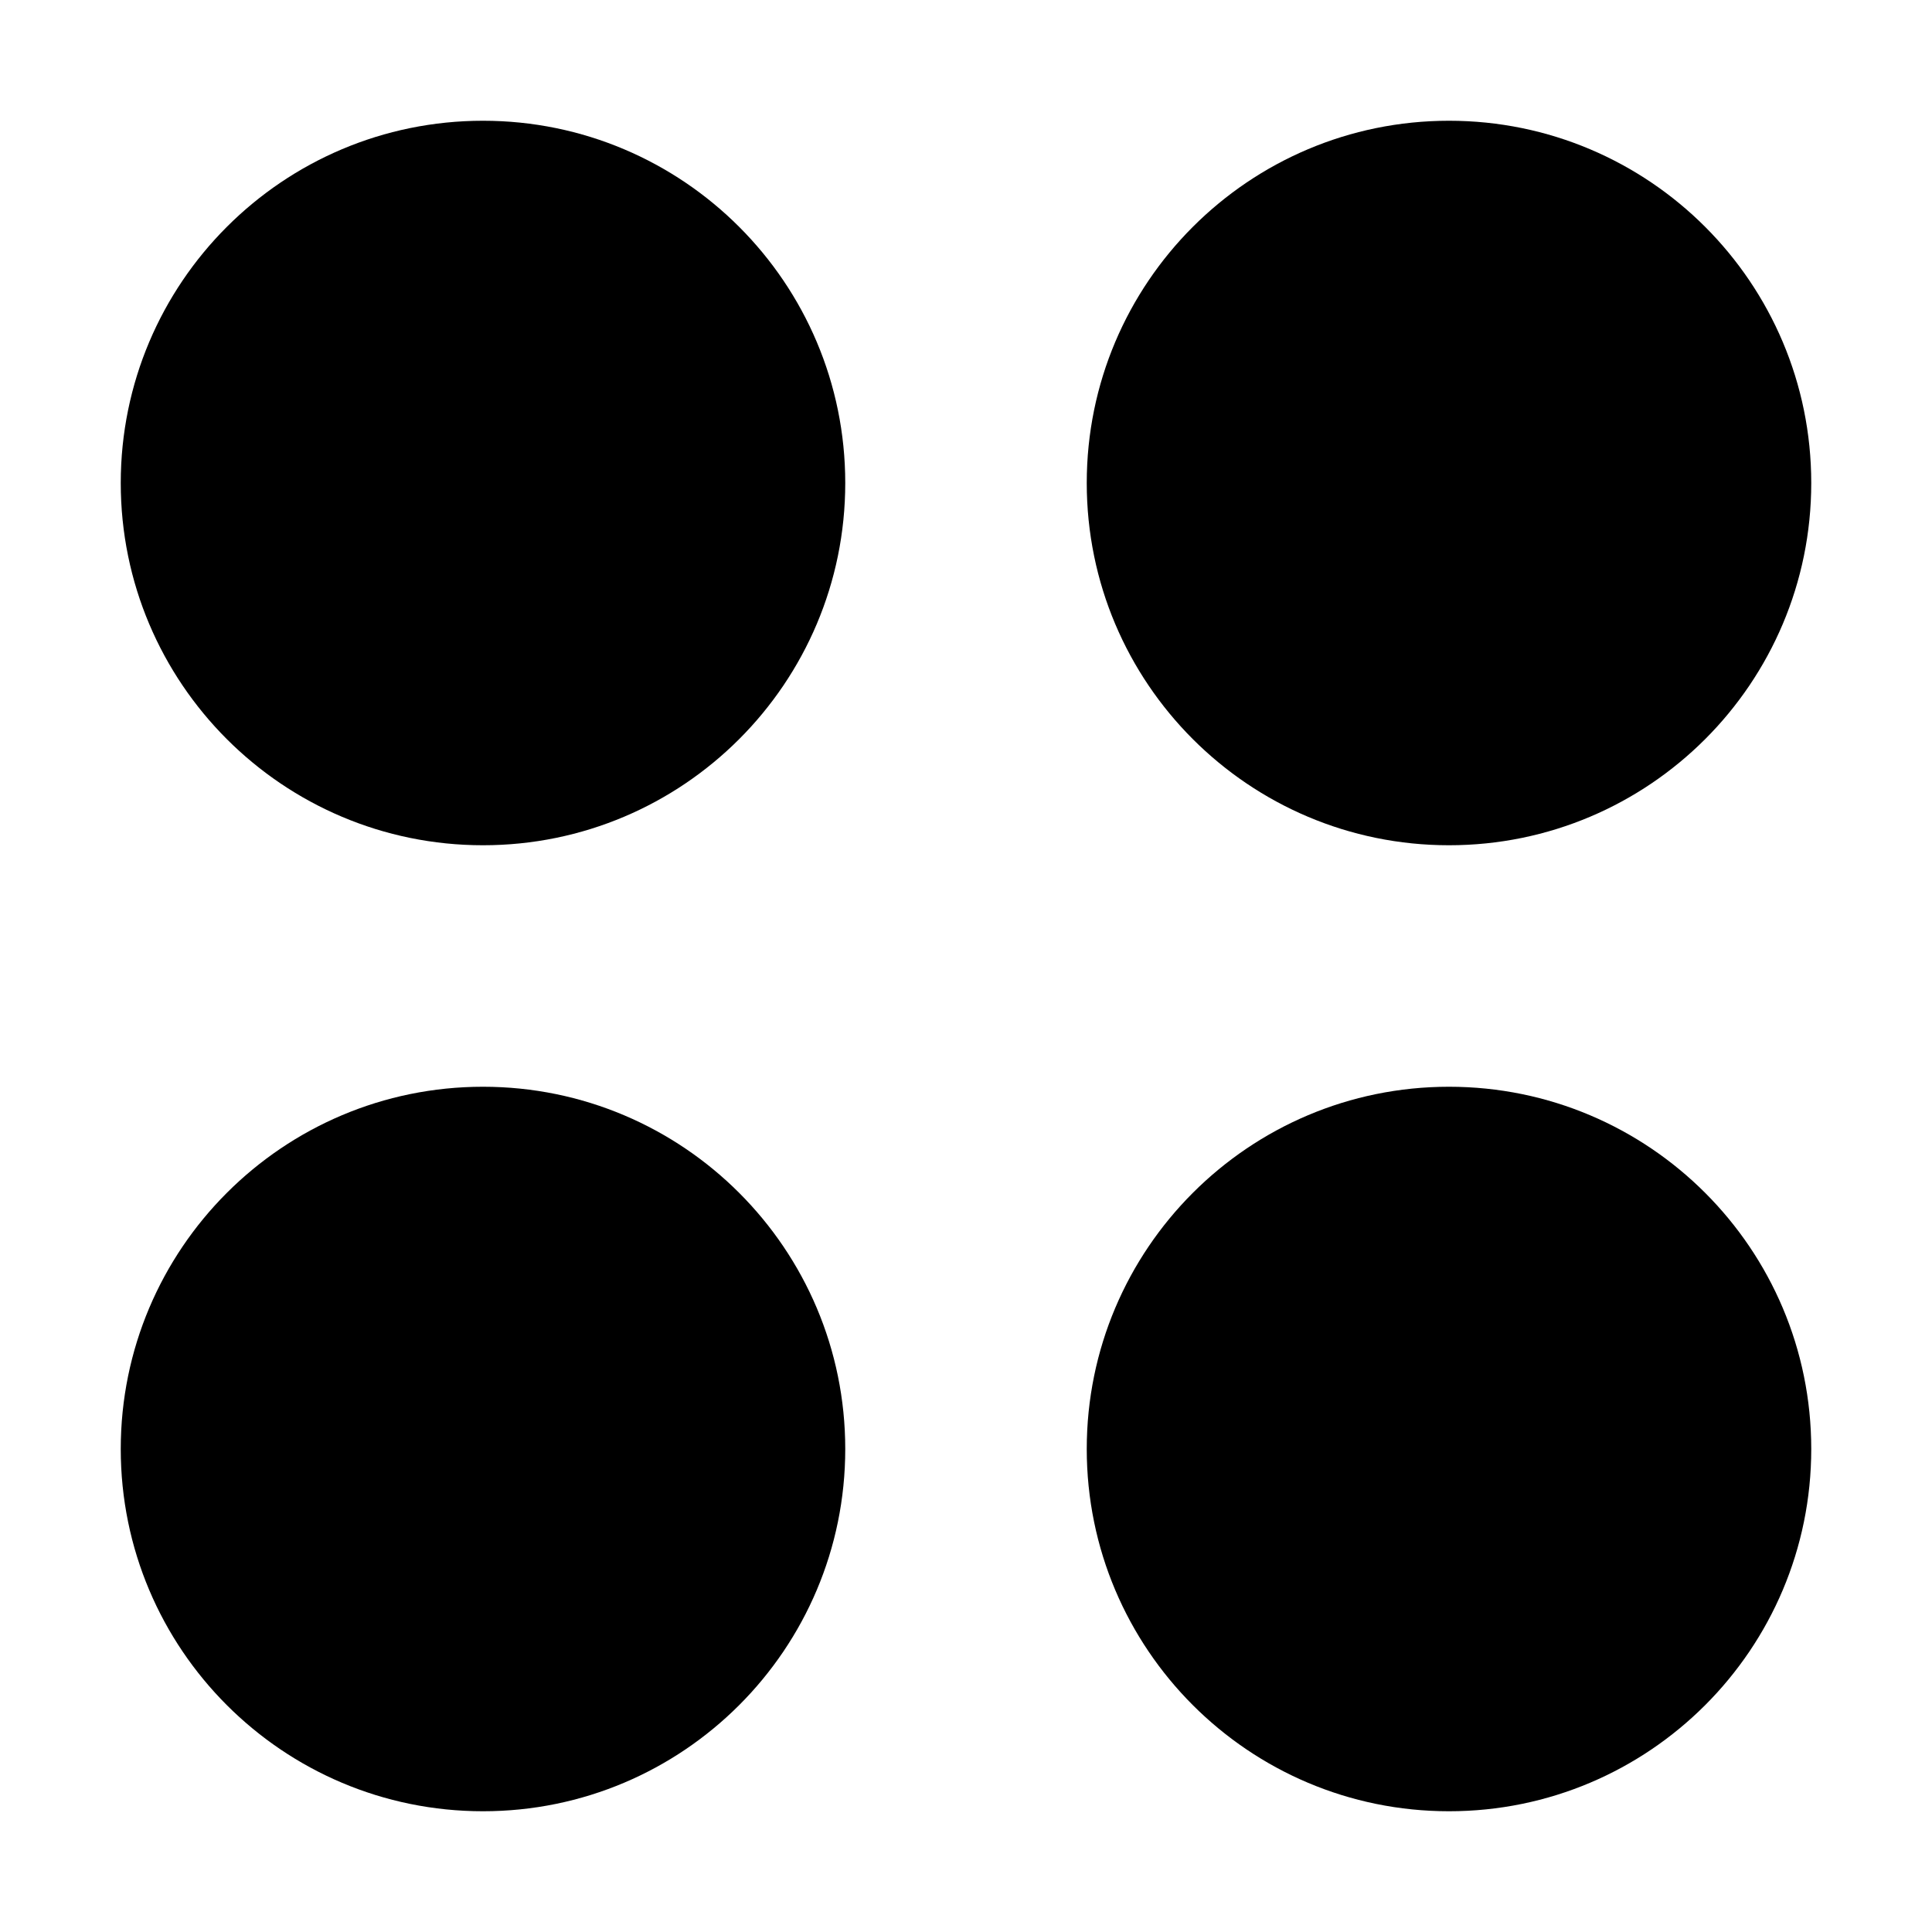
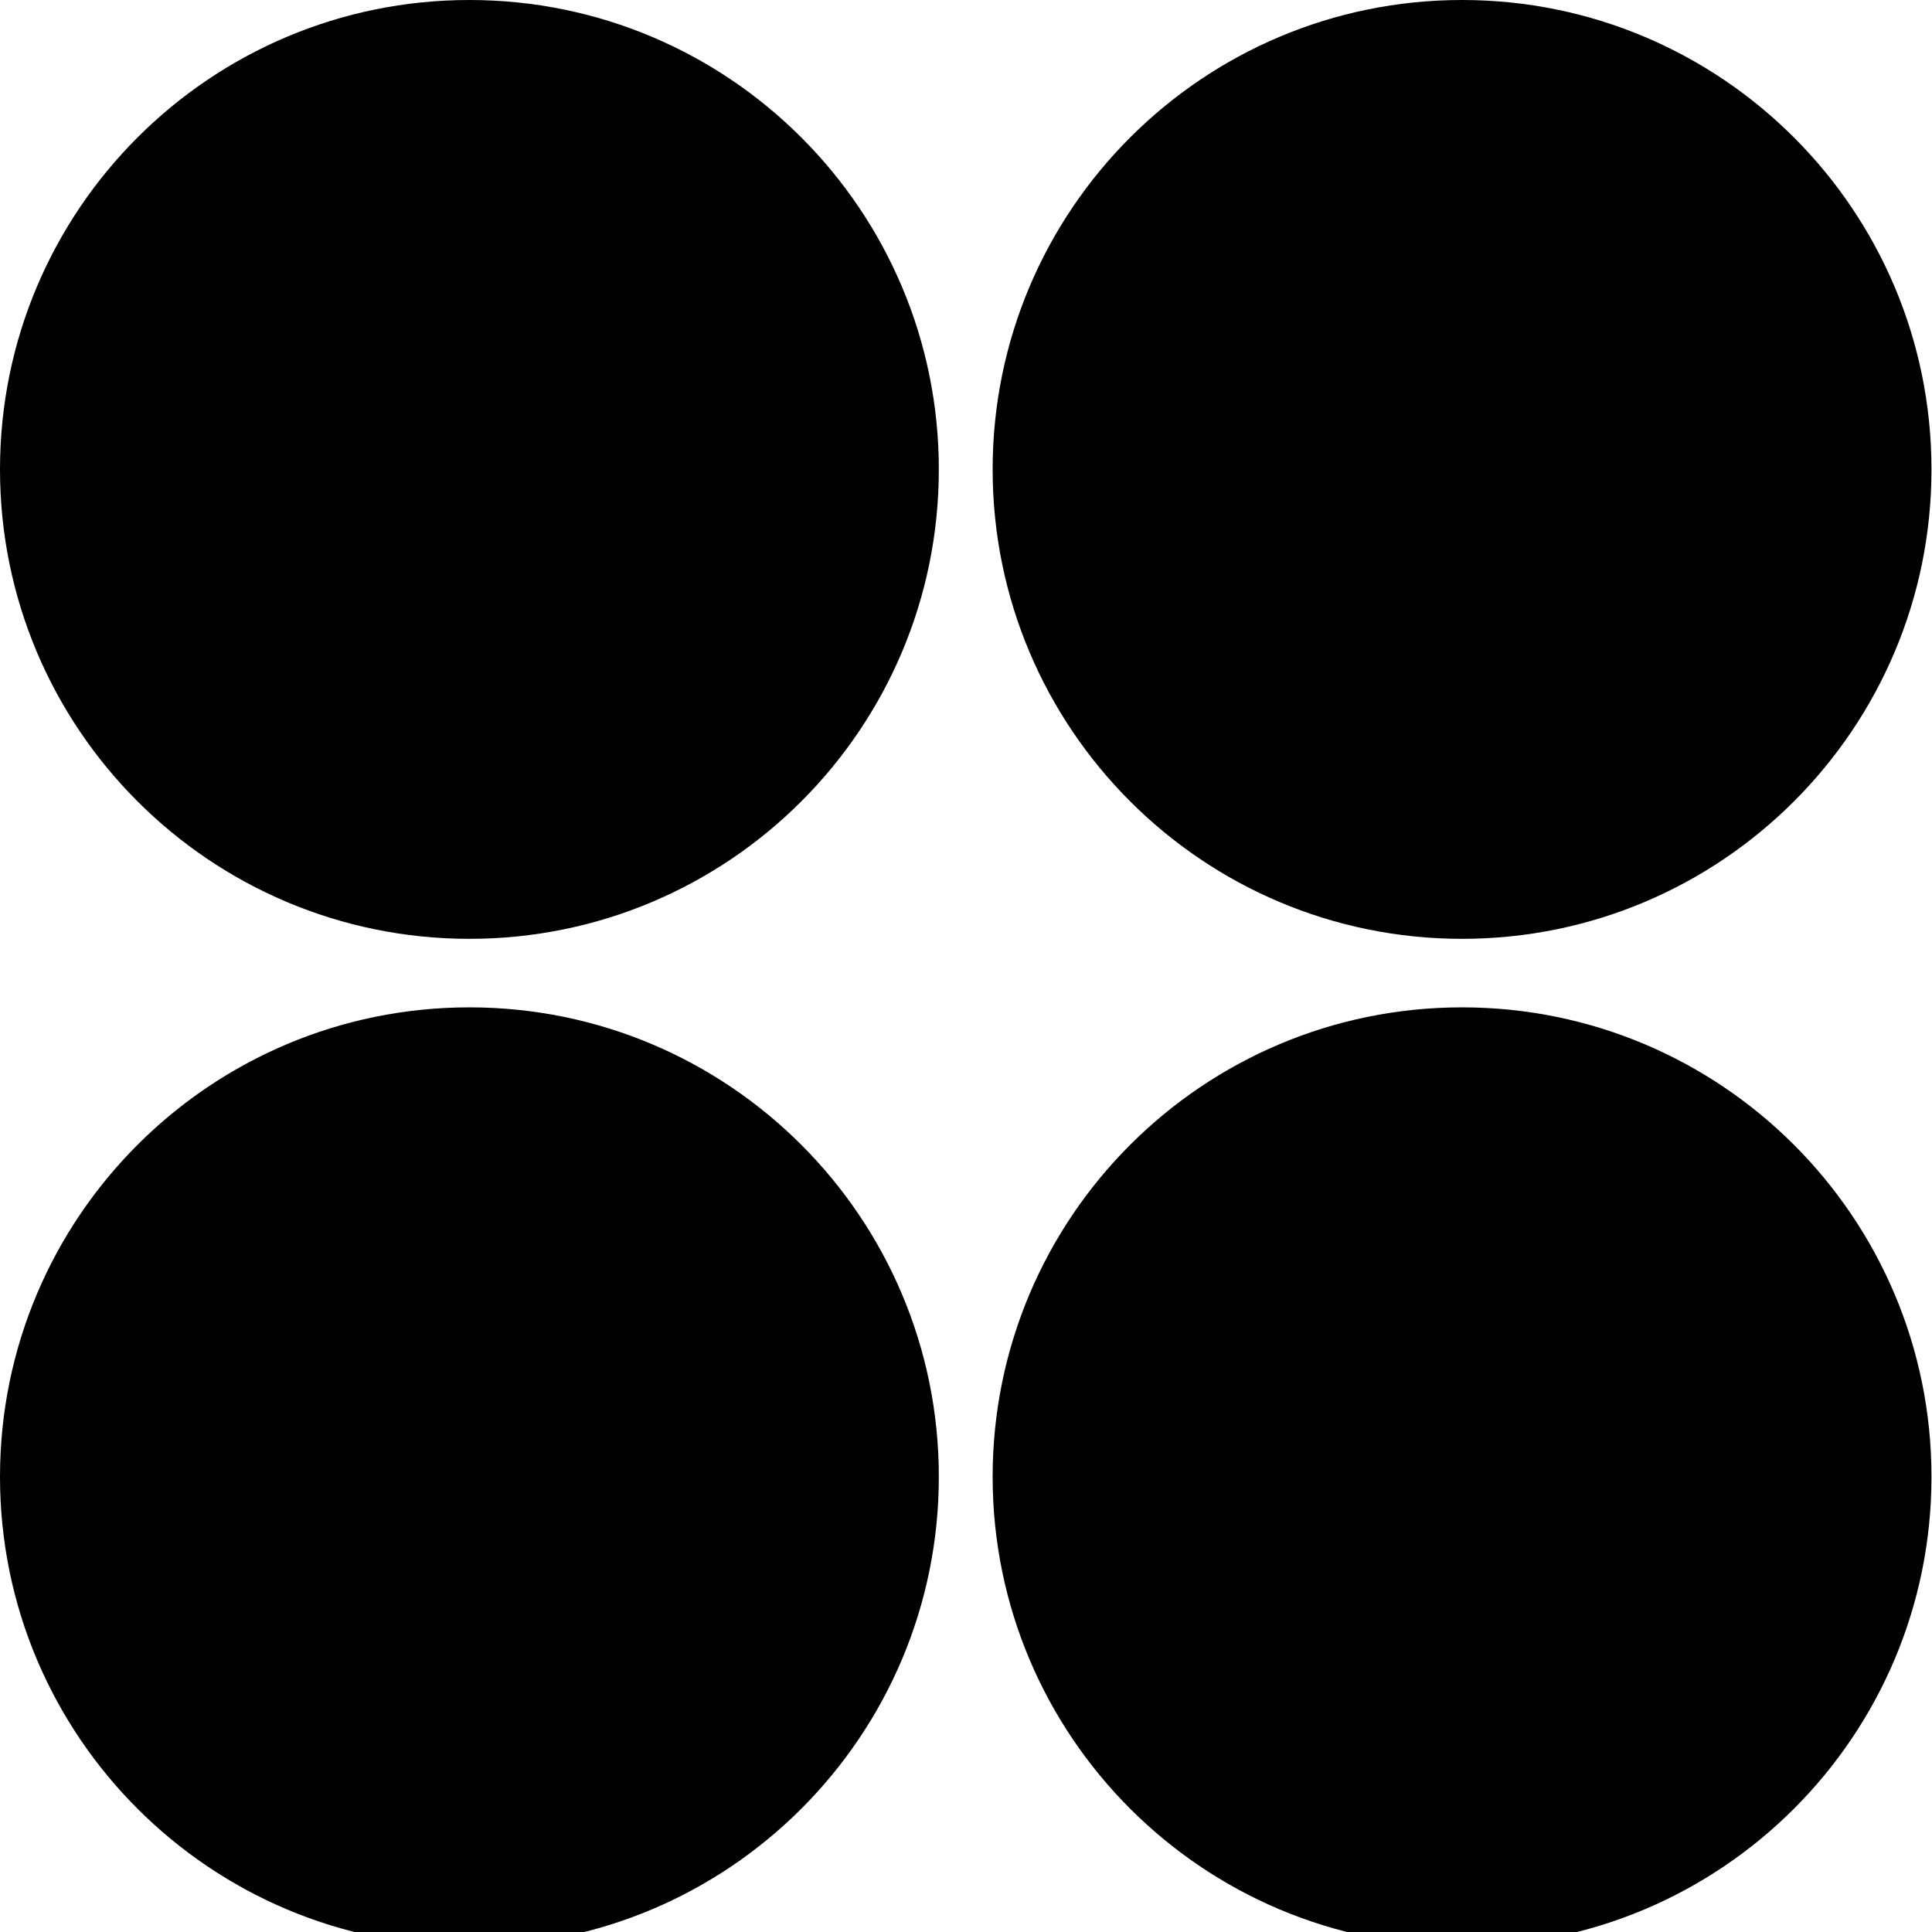
- <svg xmlns="http://www.w3.org/2000/svg" viewBox="0 0 32 32">
-   <g fill="black">
-     <circle cx="8" cy="8" r="6" />
-     <circle cx="24" cy="8" r="6" />
-     <circle cx="8" cy="24" r="6" />
-     <circle cx="24" cy="24" r="6" />
+ <svg xmlns="http://www.w3.org/2000/svg" width="24" height="24" viewBox="0 0 24 24" fill="none">
+   <g transform="scale(0.09375)">
+     <path d="M62.2 124.4C96.552 124.4 124.4 96.552 124.4 62.2C124.4 27.848 96.552 0 62.2 0C27.848 0 0 27.848 0 62.2C0 96.552 27.848 124.4 62.2 124.4Z" fill="black" />
+     <path d="M193.73 124.4C228.082 124.4 255.93 96.552 255.93 62.2C255.93 27.848 228.082 0 193.73 0C159.378 0 131.53 27.848 131.53 62.2C131.53 96.552 159.378 124.4 193.73 124.4Z" fill="black" />
+     <path d="M62.2 257.88C96.552 257.88 124.4 230.032 124.4 195.68C124.4 161.328 96.552 133.48 62.2 133.48C27.848 133.48 0 161.328 0 195.68C0 230.032 27.848 257.88 62.2 257.88Z" fill="black" />
+     <path d="M193.73 257.88C228.082 257.88 255.93 230.032 255.93 195.68C255.93 161.328 228.082 133.48 193.73 133.48C159.378 133.48 131.53 161.328 131.53 195.68C131.53 230.032 159.378 257.88 193.73 257.88Z" fill="black" />
  </g>
</svg>
